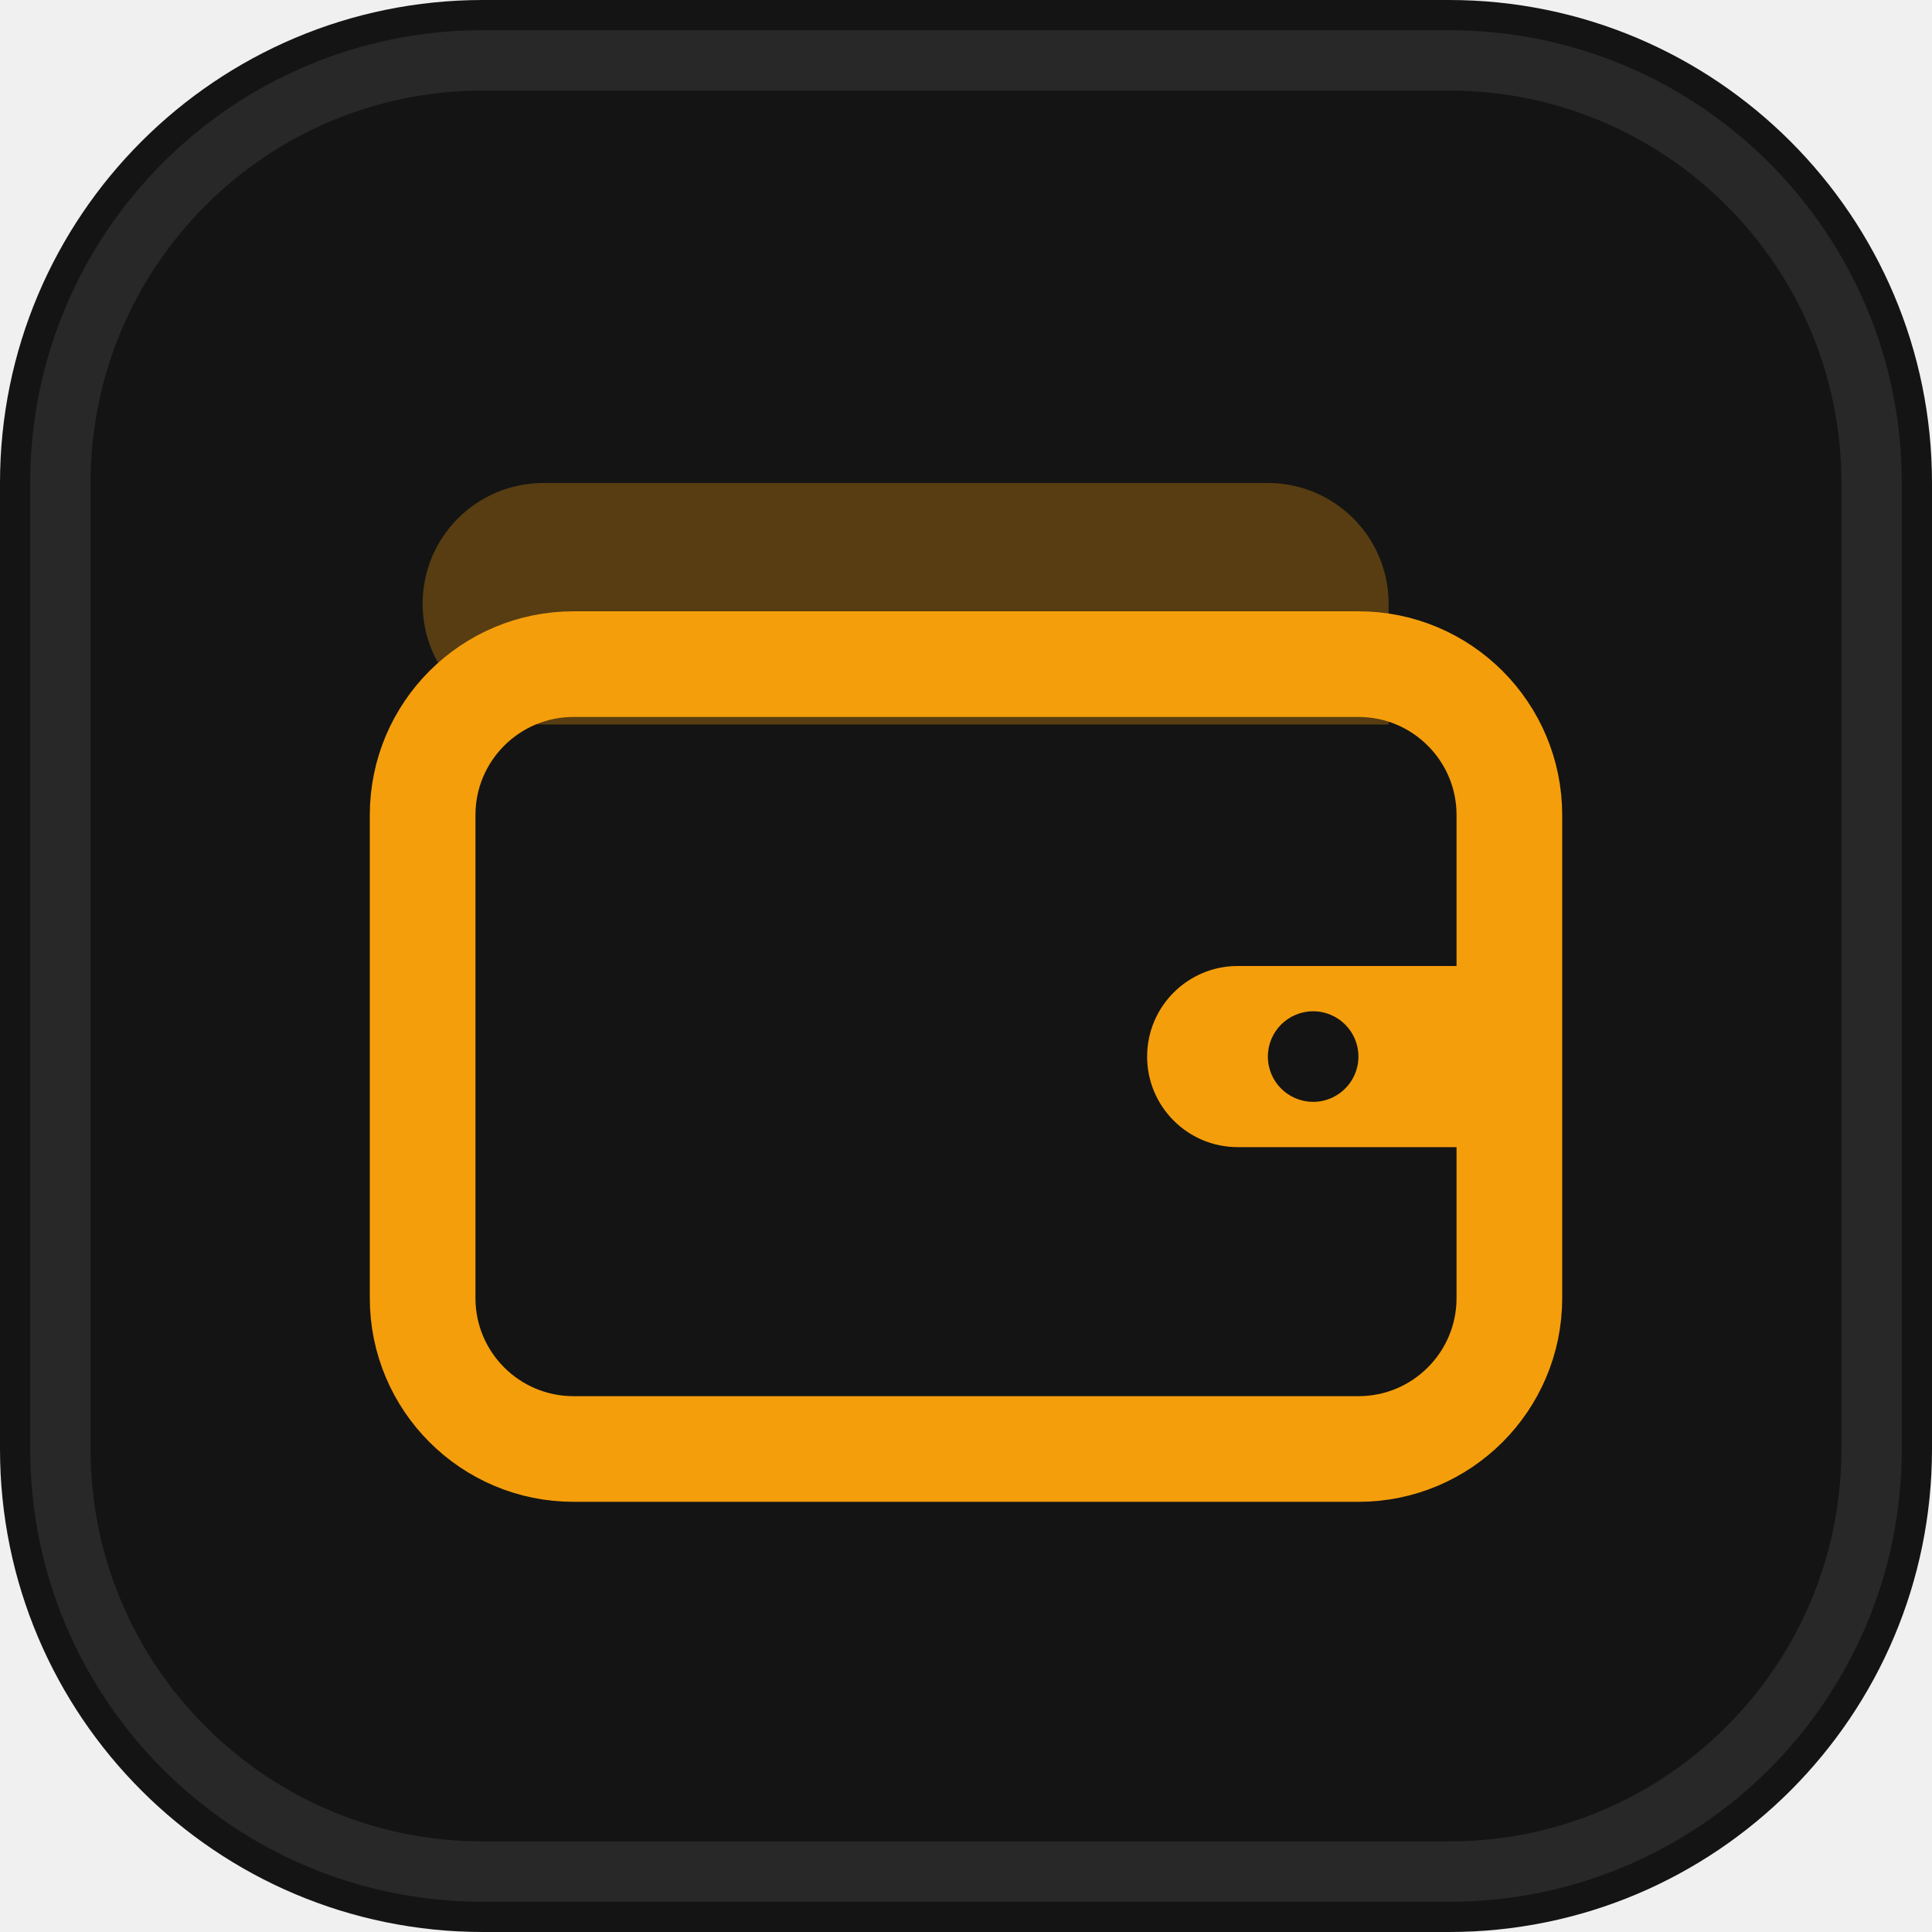
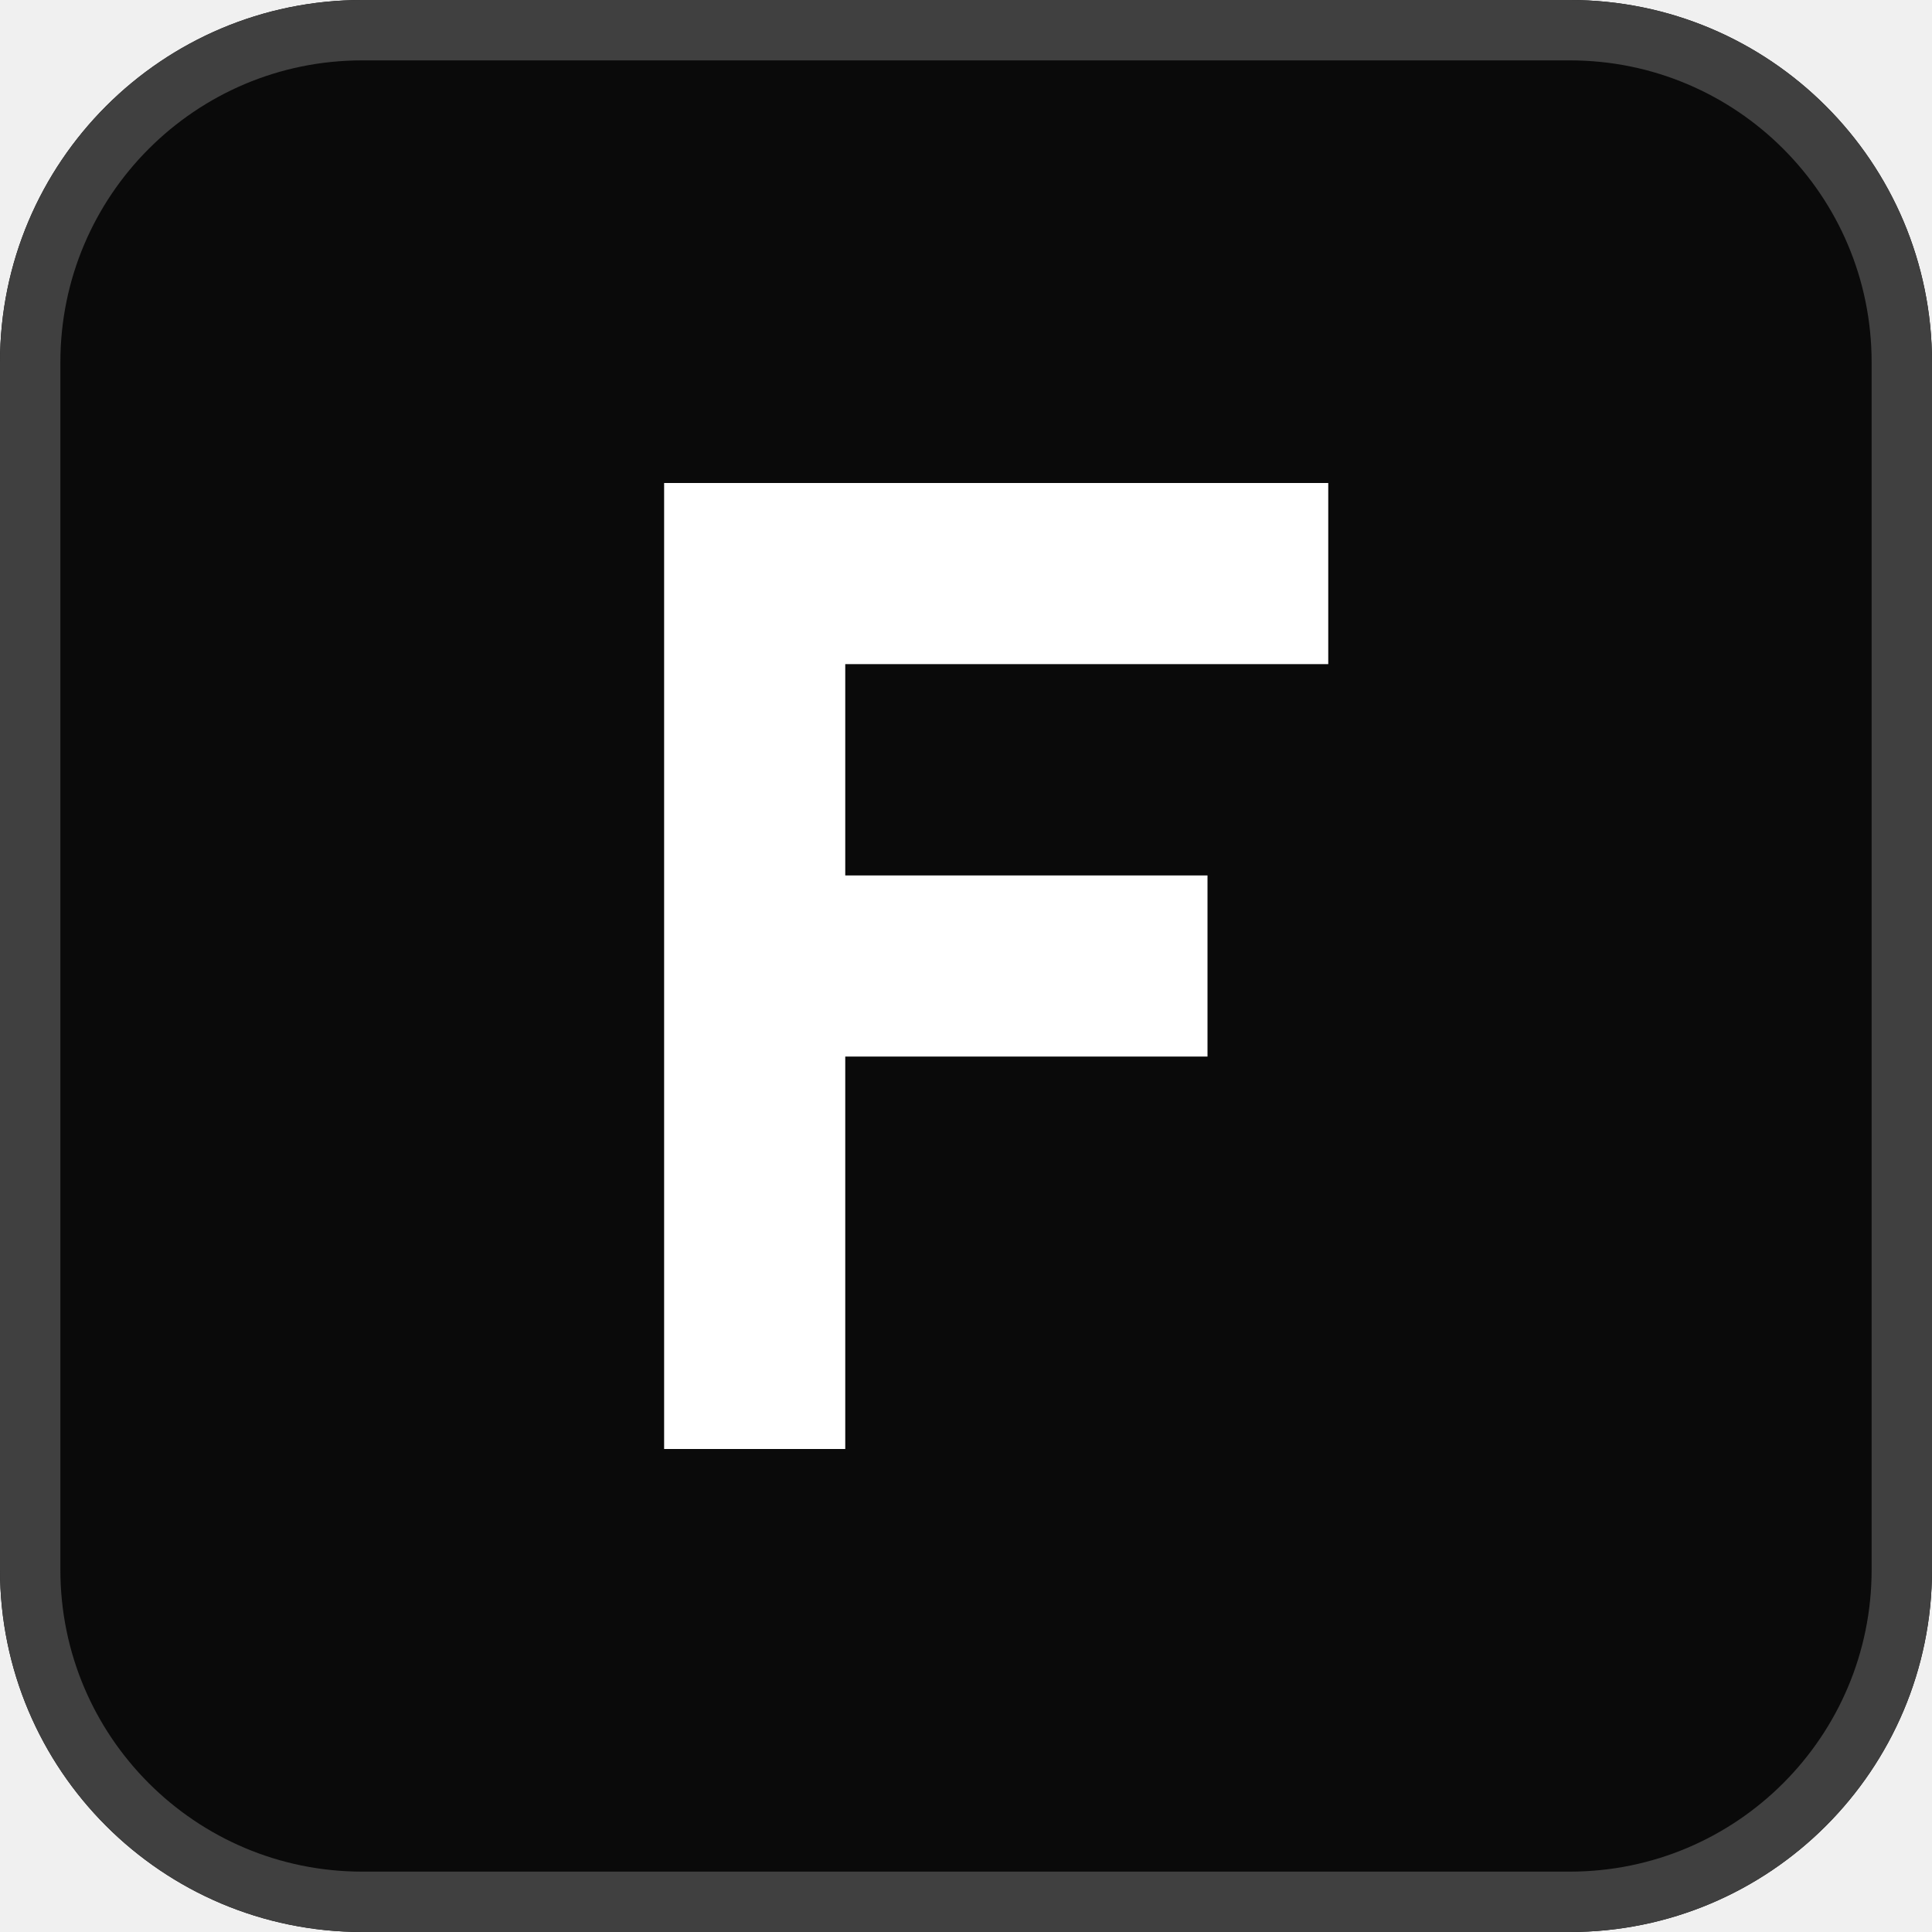
<svg xmlns="http://www.w3.org/2000/svg" viewBox="0 0 32 32" fill="none">
-   <rect width="32" height="32" rx="8" fill="#141414" />
-   <rect x="1" y="1" width="30" height="30" rx="7" stroke="#282828" stroke-width="1" />
-   <path d="M7 10C7 8.895 7.895 8 9 8H21C22.105 8 23 8.895 23 10V12H9C7.895 12 7 11.105 7 10Z" fill="#F59E0B" fill-opacity="0.3" />
-   <rect x="7" y="11" width="18" height="13" rx="2.5" stroke="#F59E0B" stroke-width="1.75" />
-   <path d="M19 17.5C19 16.672 19.672 16 20.5 16H25V19H20.5C19.672 19 19 18.328 19 17.5Z" fill="#F59E0B" />
-   <circle cx="21.75" cy="17.5" r="0.75" fill="#141414" />
+   <rect width="32" height="32" rx="6" fill="#0A0A0A" />
+   <rect x="0.5" y="0.5" width="31" height="31" rx="5.5" stroke="#404040" stroke-width="1" />
+   <path d="M11 8H22V11H14V14.5H20V17.5H14V24H11V8Z" fill="#FFFFFF" />
</svg>
